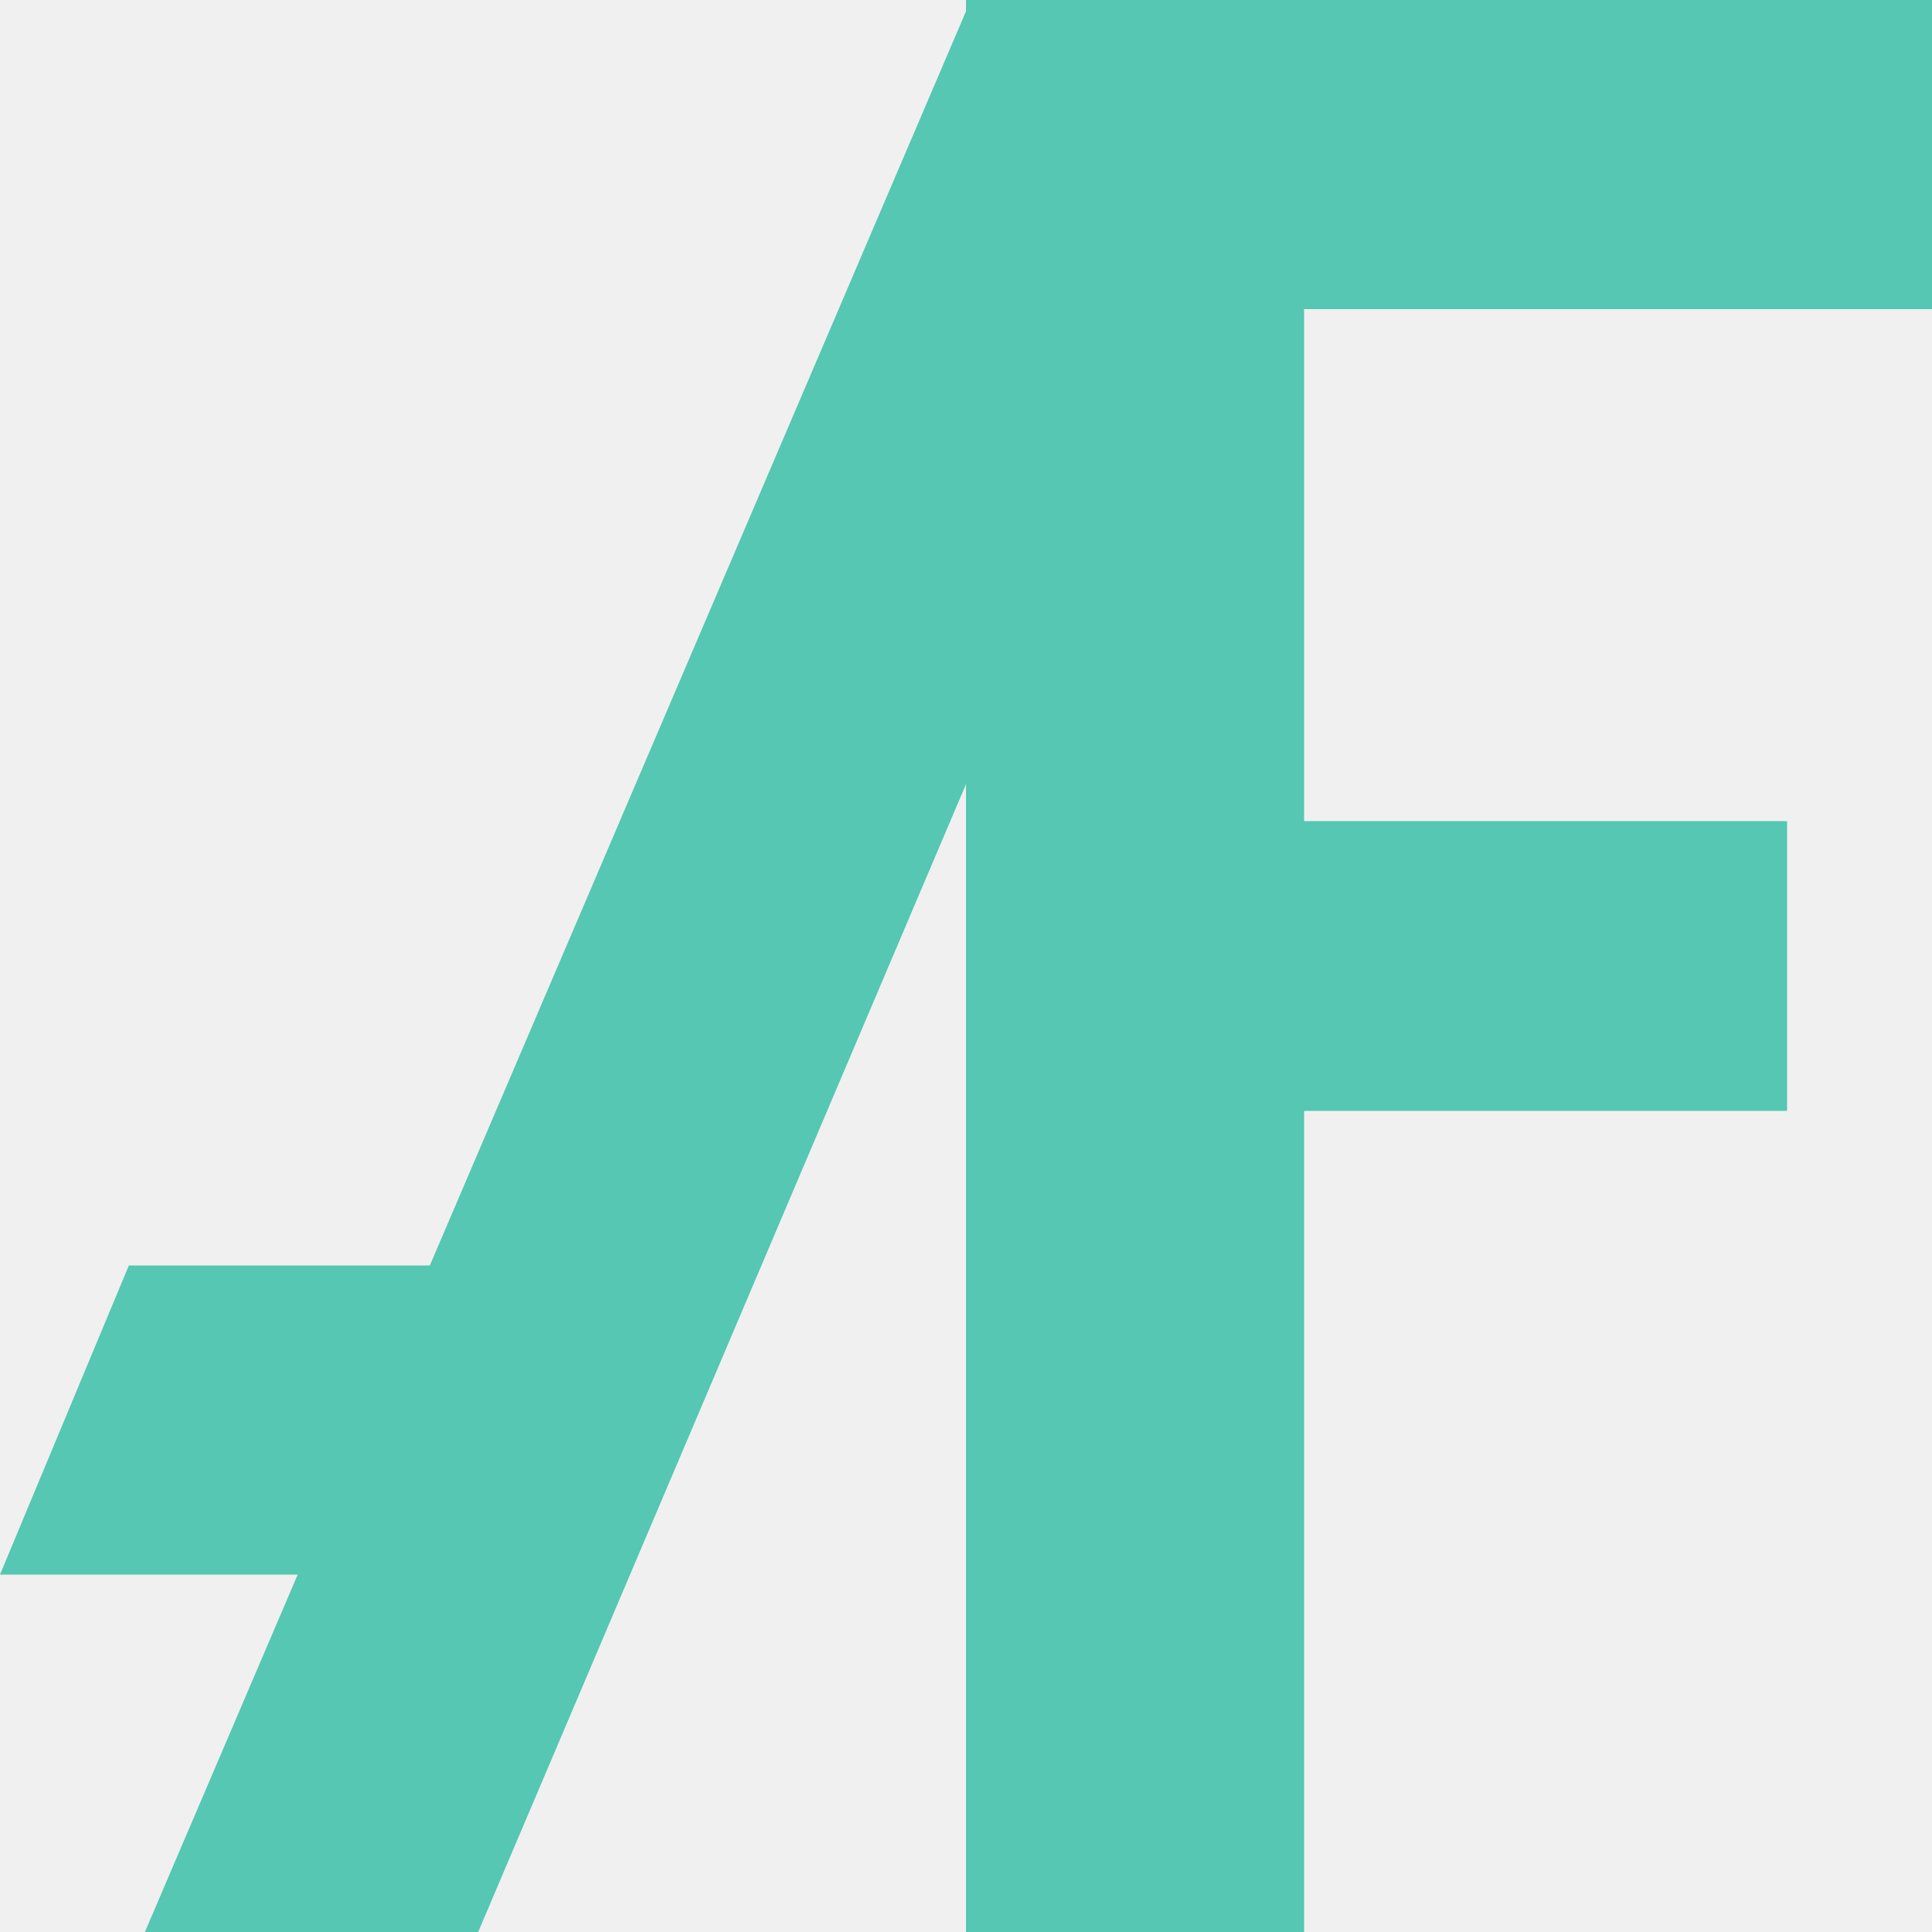
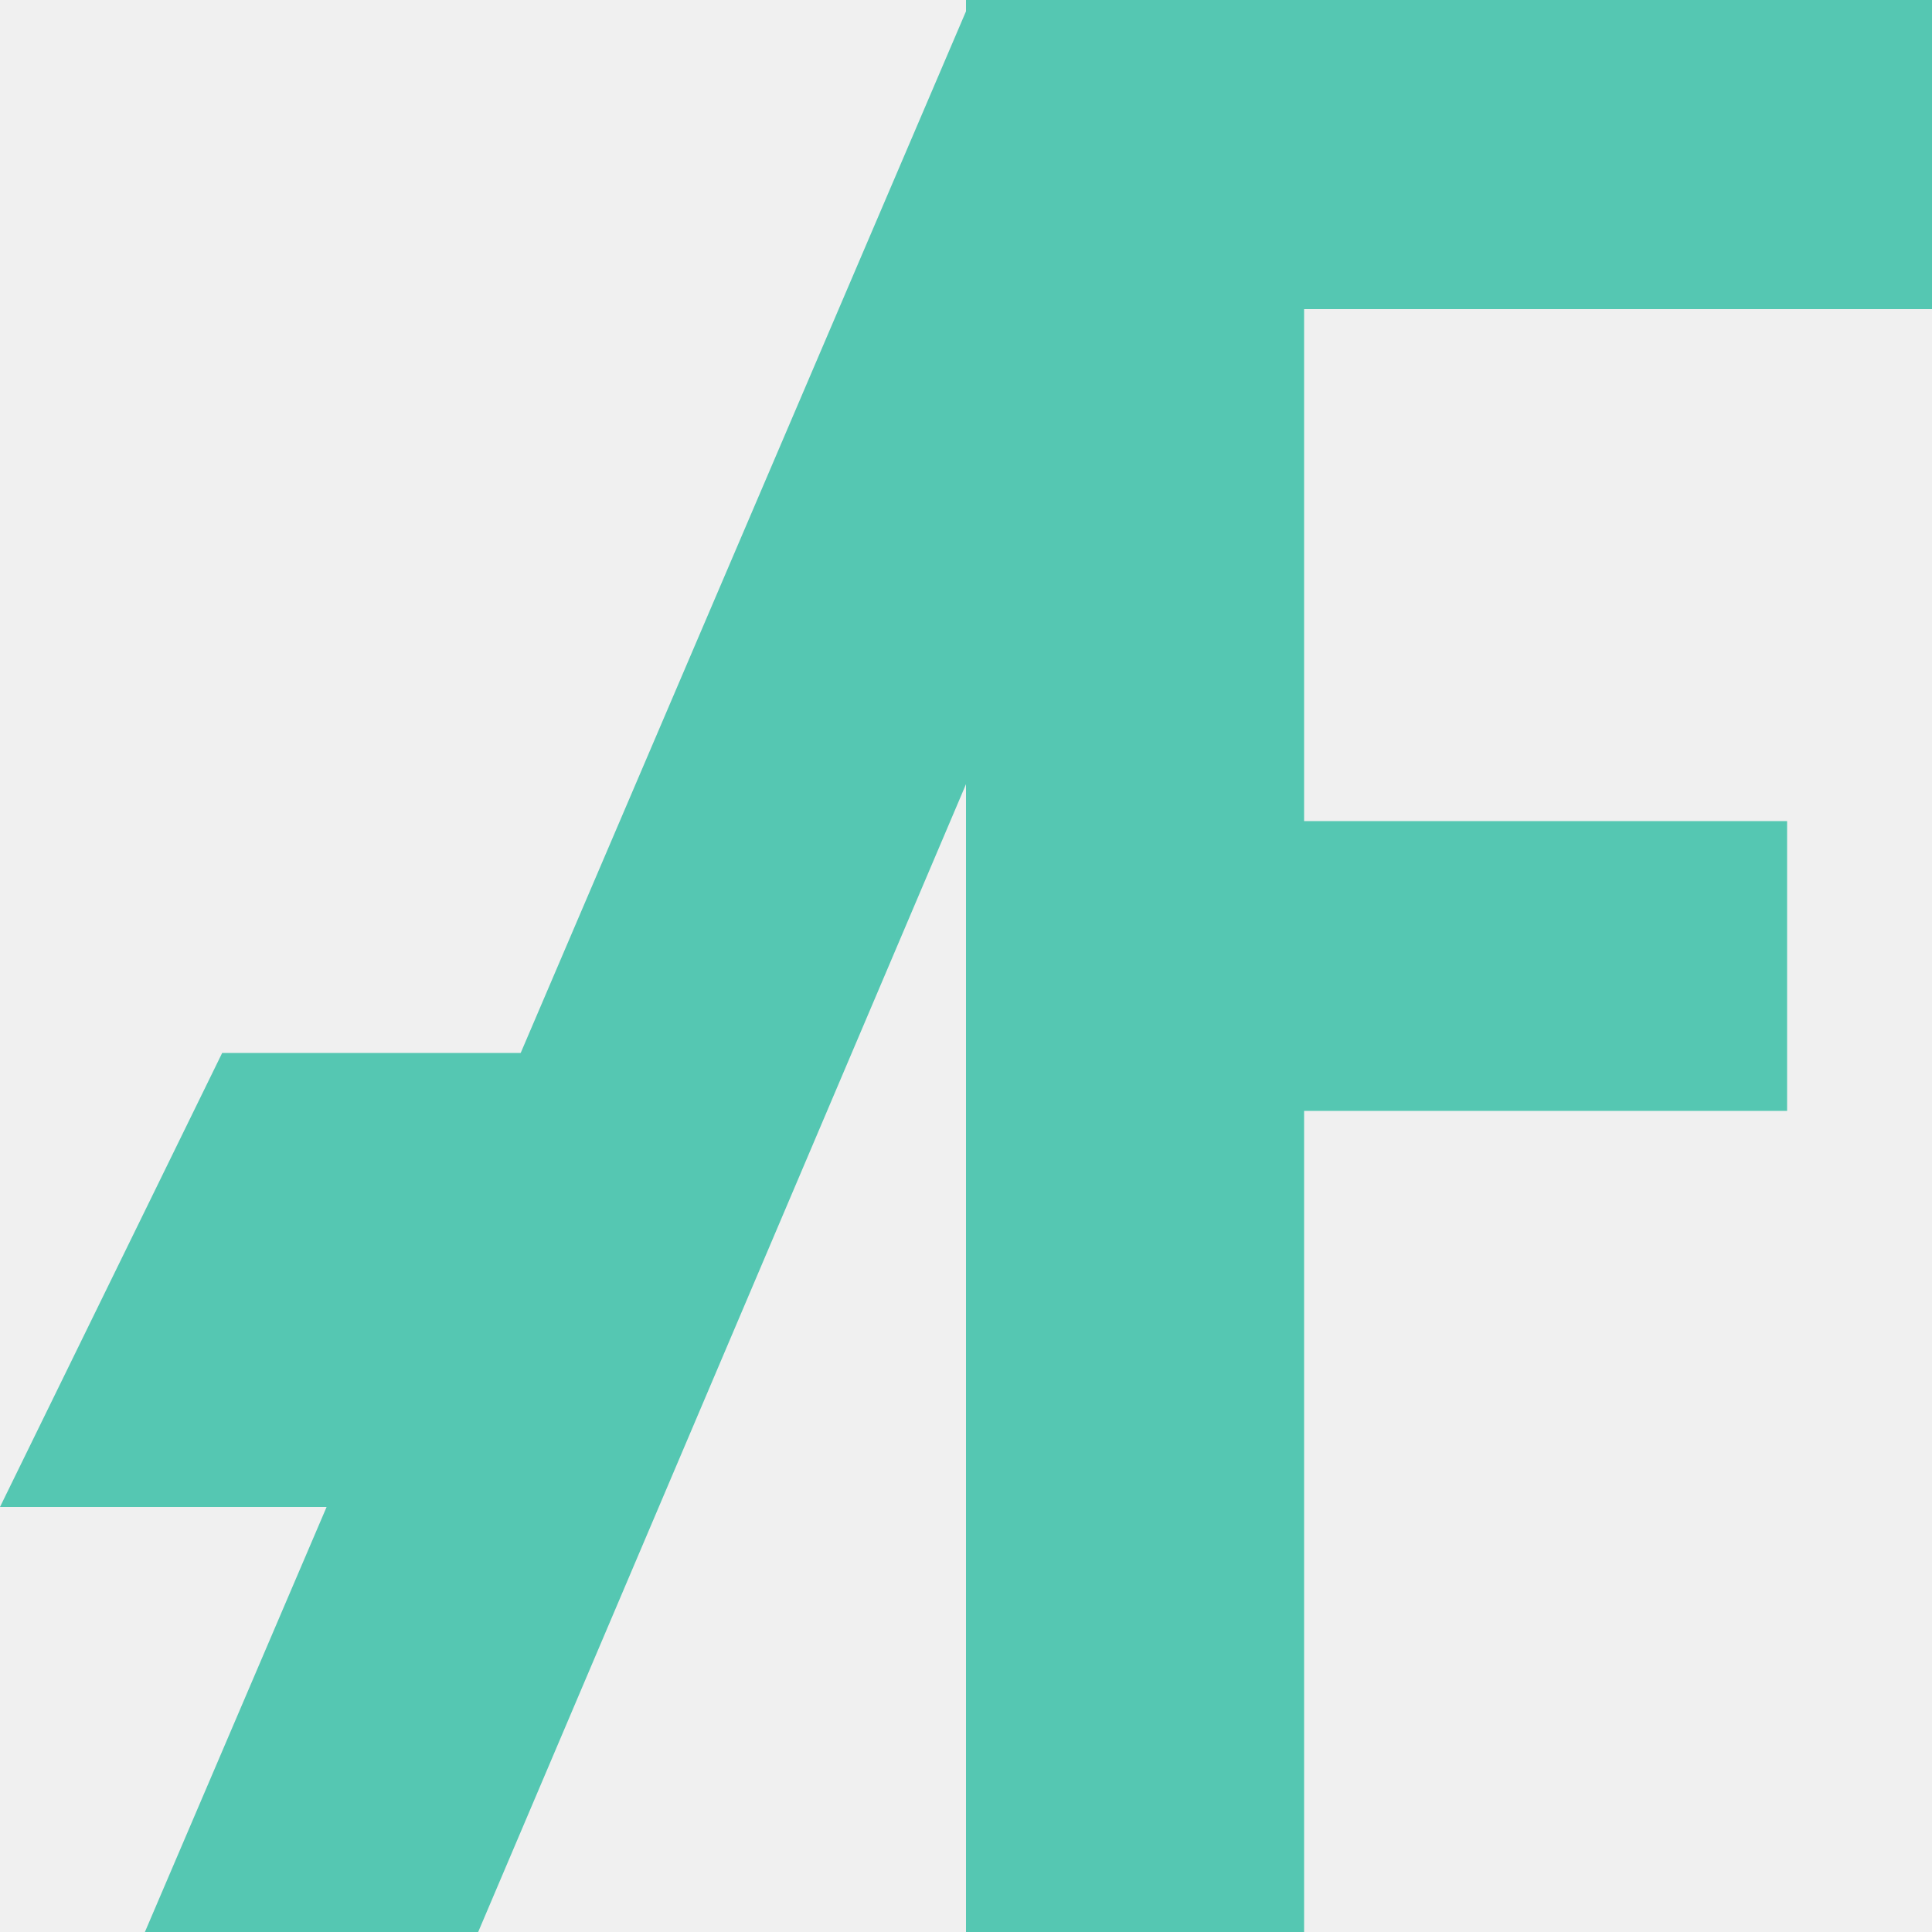
<svg xmlns="http://www.w3.org/2000/svg" width="200" height="200" viewBox="0 0 200 200" fill="none">
  <g clip-path="url(#clip0_1_2)">
    <rect x="115" width="85" height="32" fill="#55C7B2" />
    <rect x="115" y="85" width="70" height="30" fill="#55C7B2" />
-     <path d="M13.34 131H75.5L54.004 163H0L13.34 131Z" fill="#55C7B2" />
+     <path d="M23 109H76L54.362 156H0L23 109Z" fill="#55C7B2" />
    <path d="M100.5 0H134.5L49.5 200H15L100.5 0Z" fill="#55C7B2" />
    <rect x="100" width="35" height="200" fill="#55C7B2" />
  </g>
  <defs>
    <clipPath id="clip0_1_2">
      <rect width="200" height="200" fill="white" />
    </clipPath>
  </defs>
</svg>
